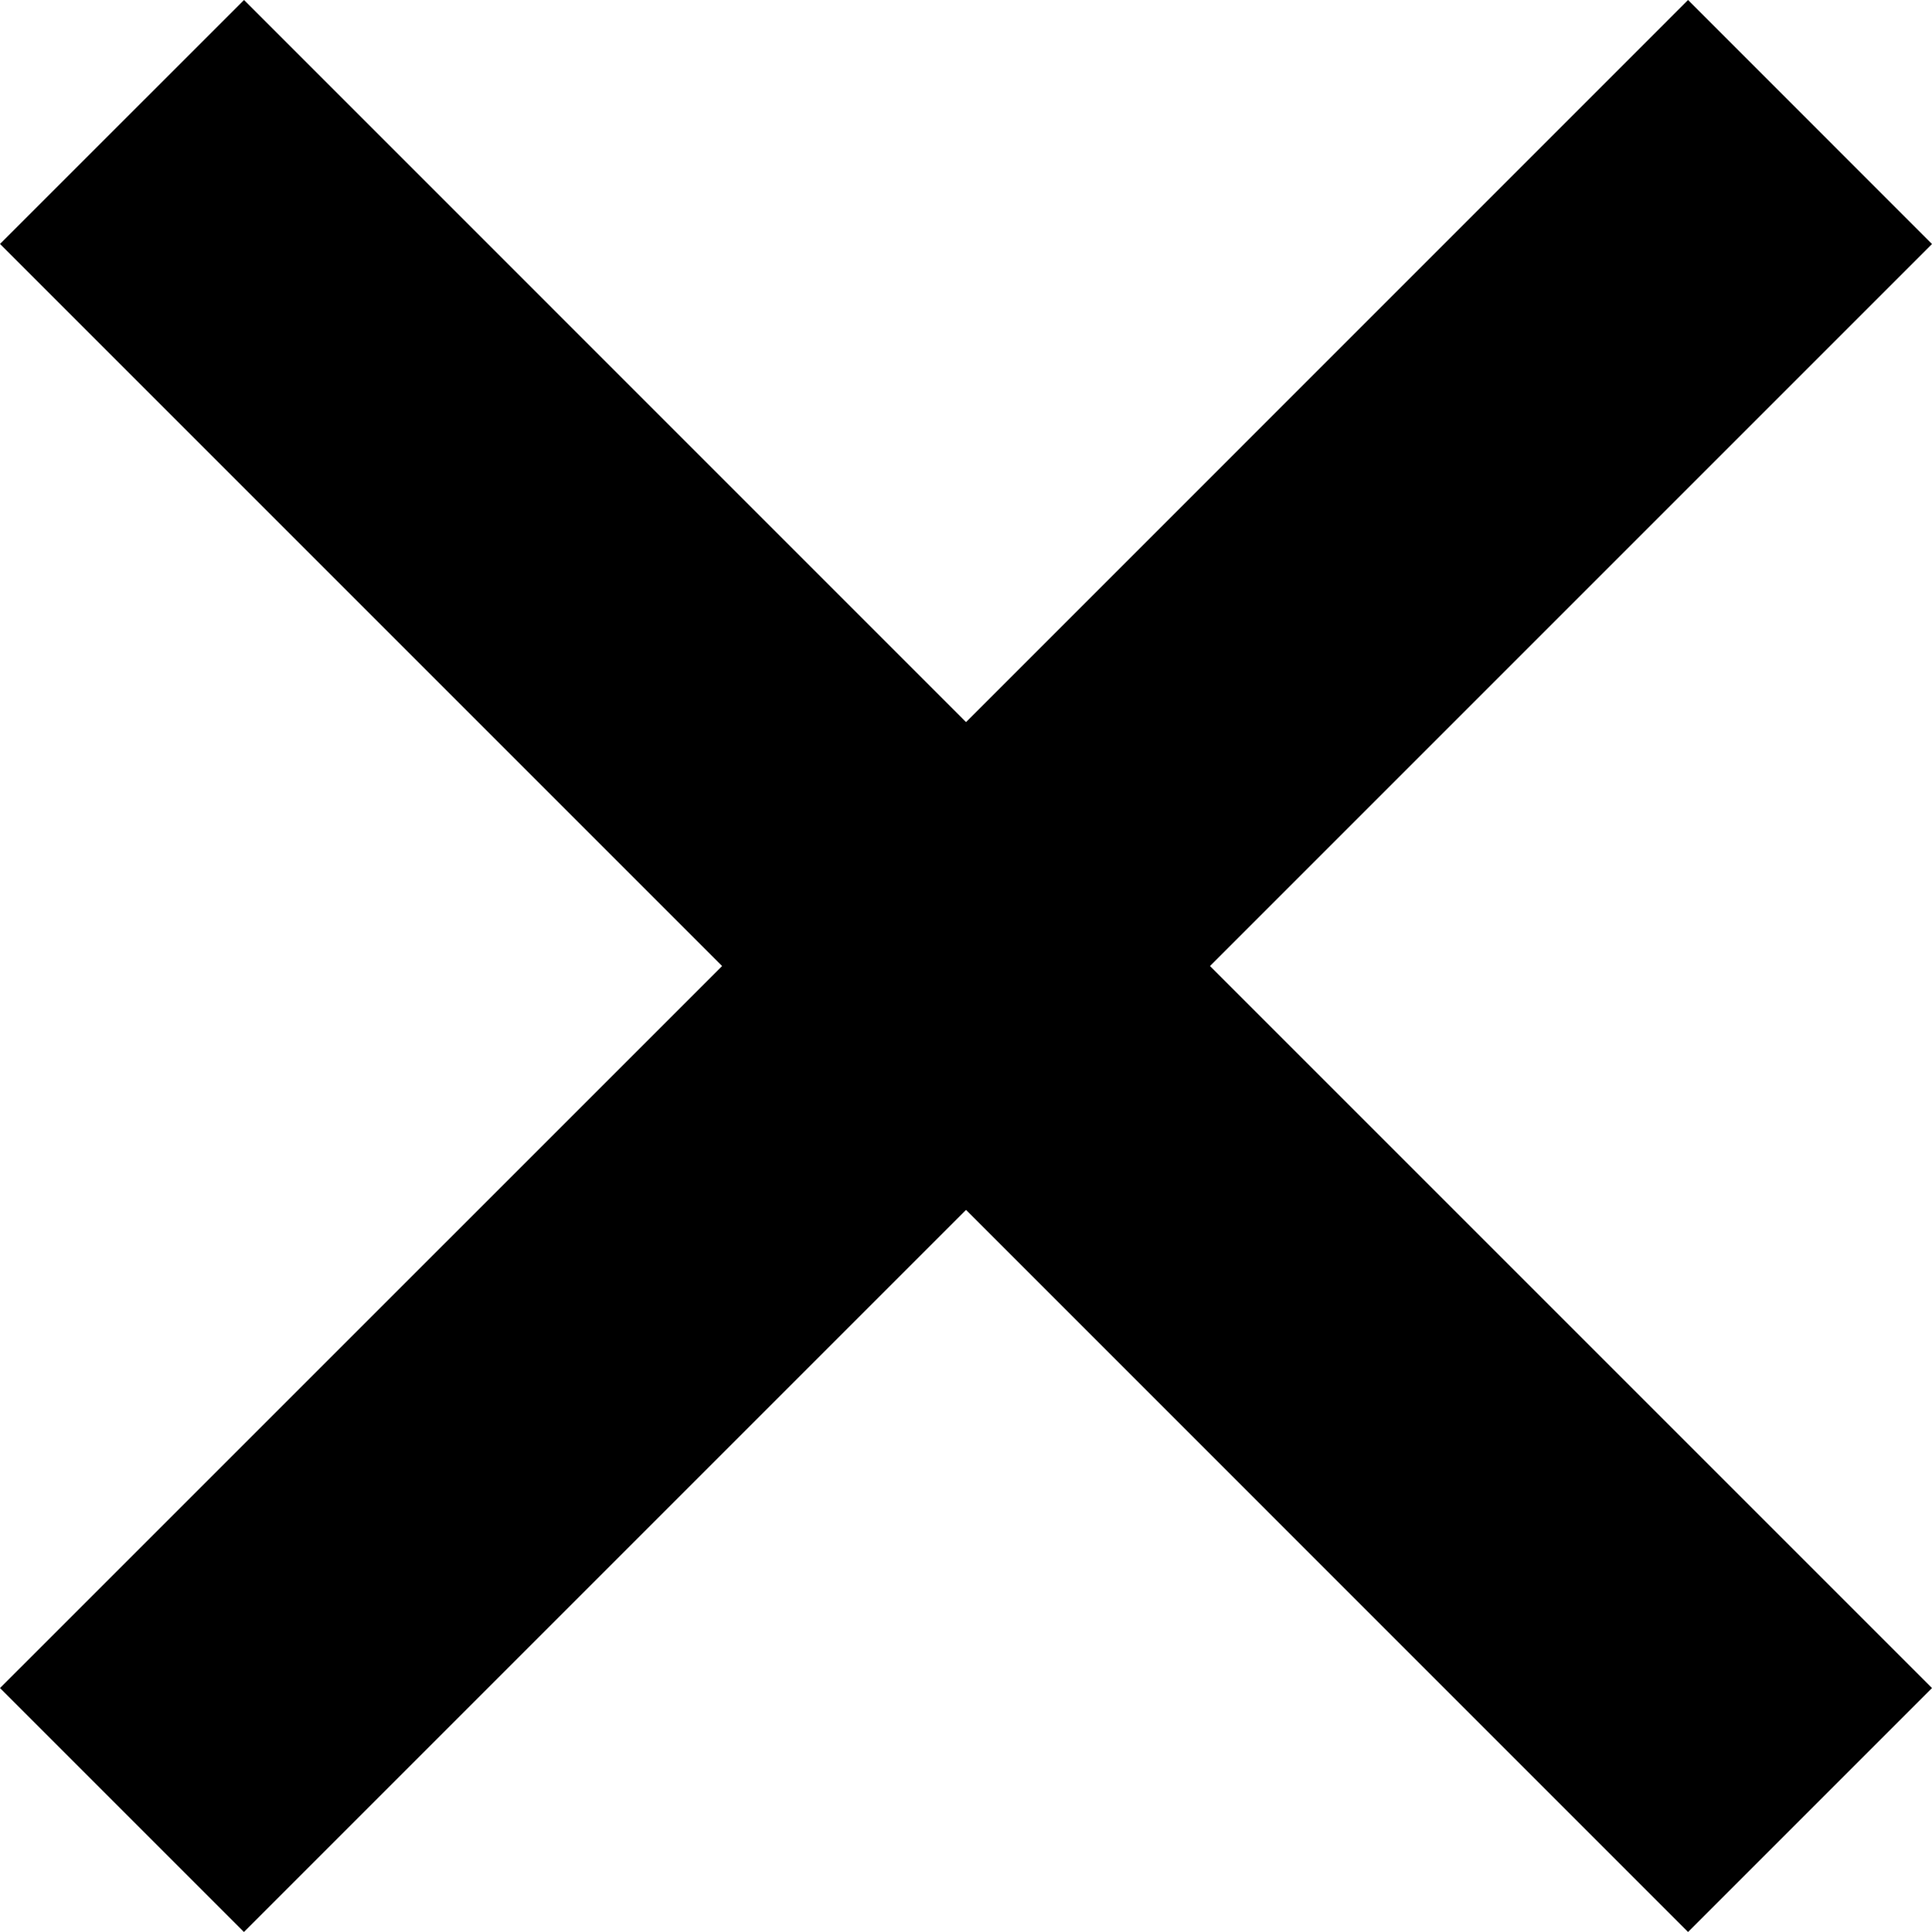
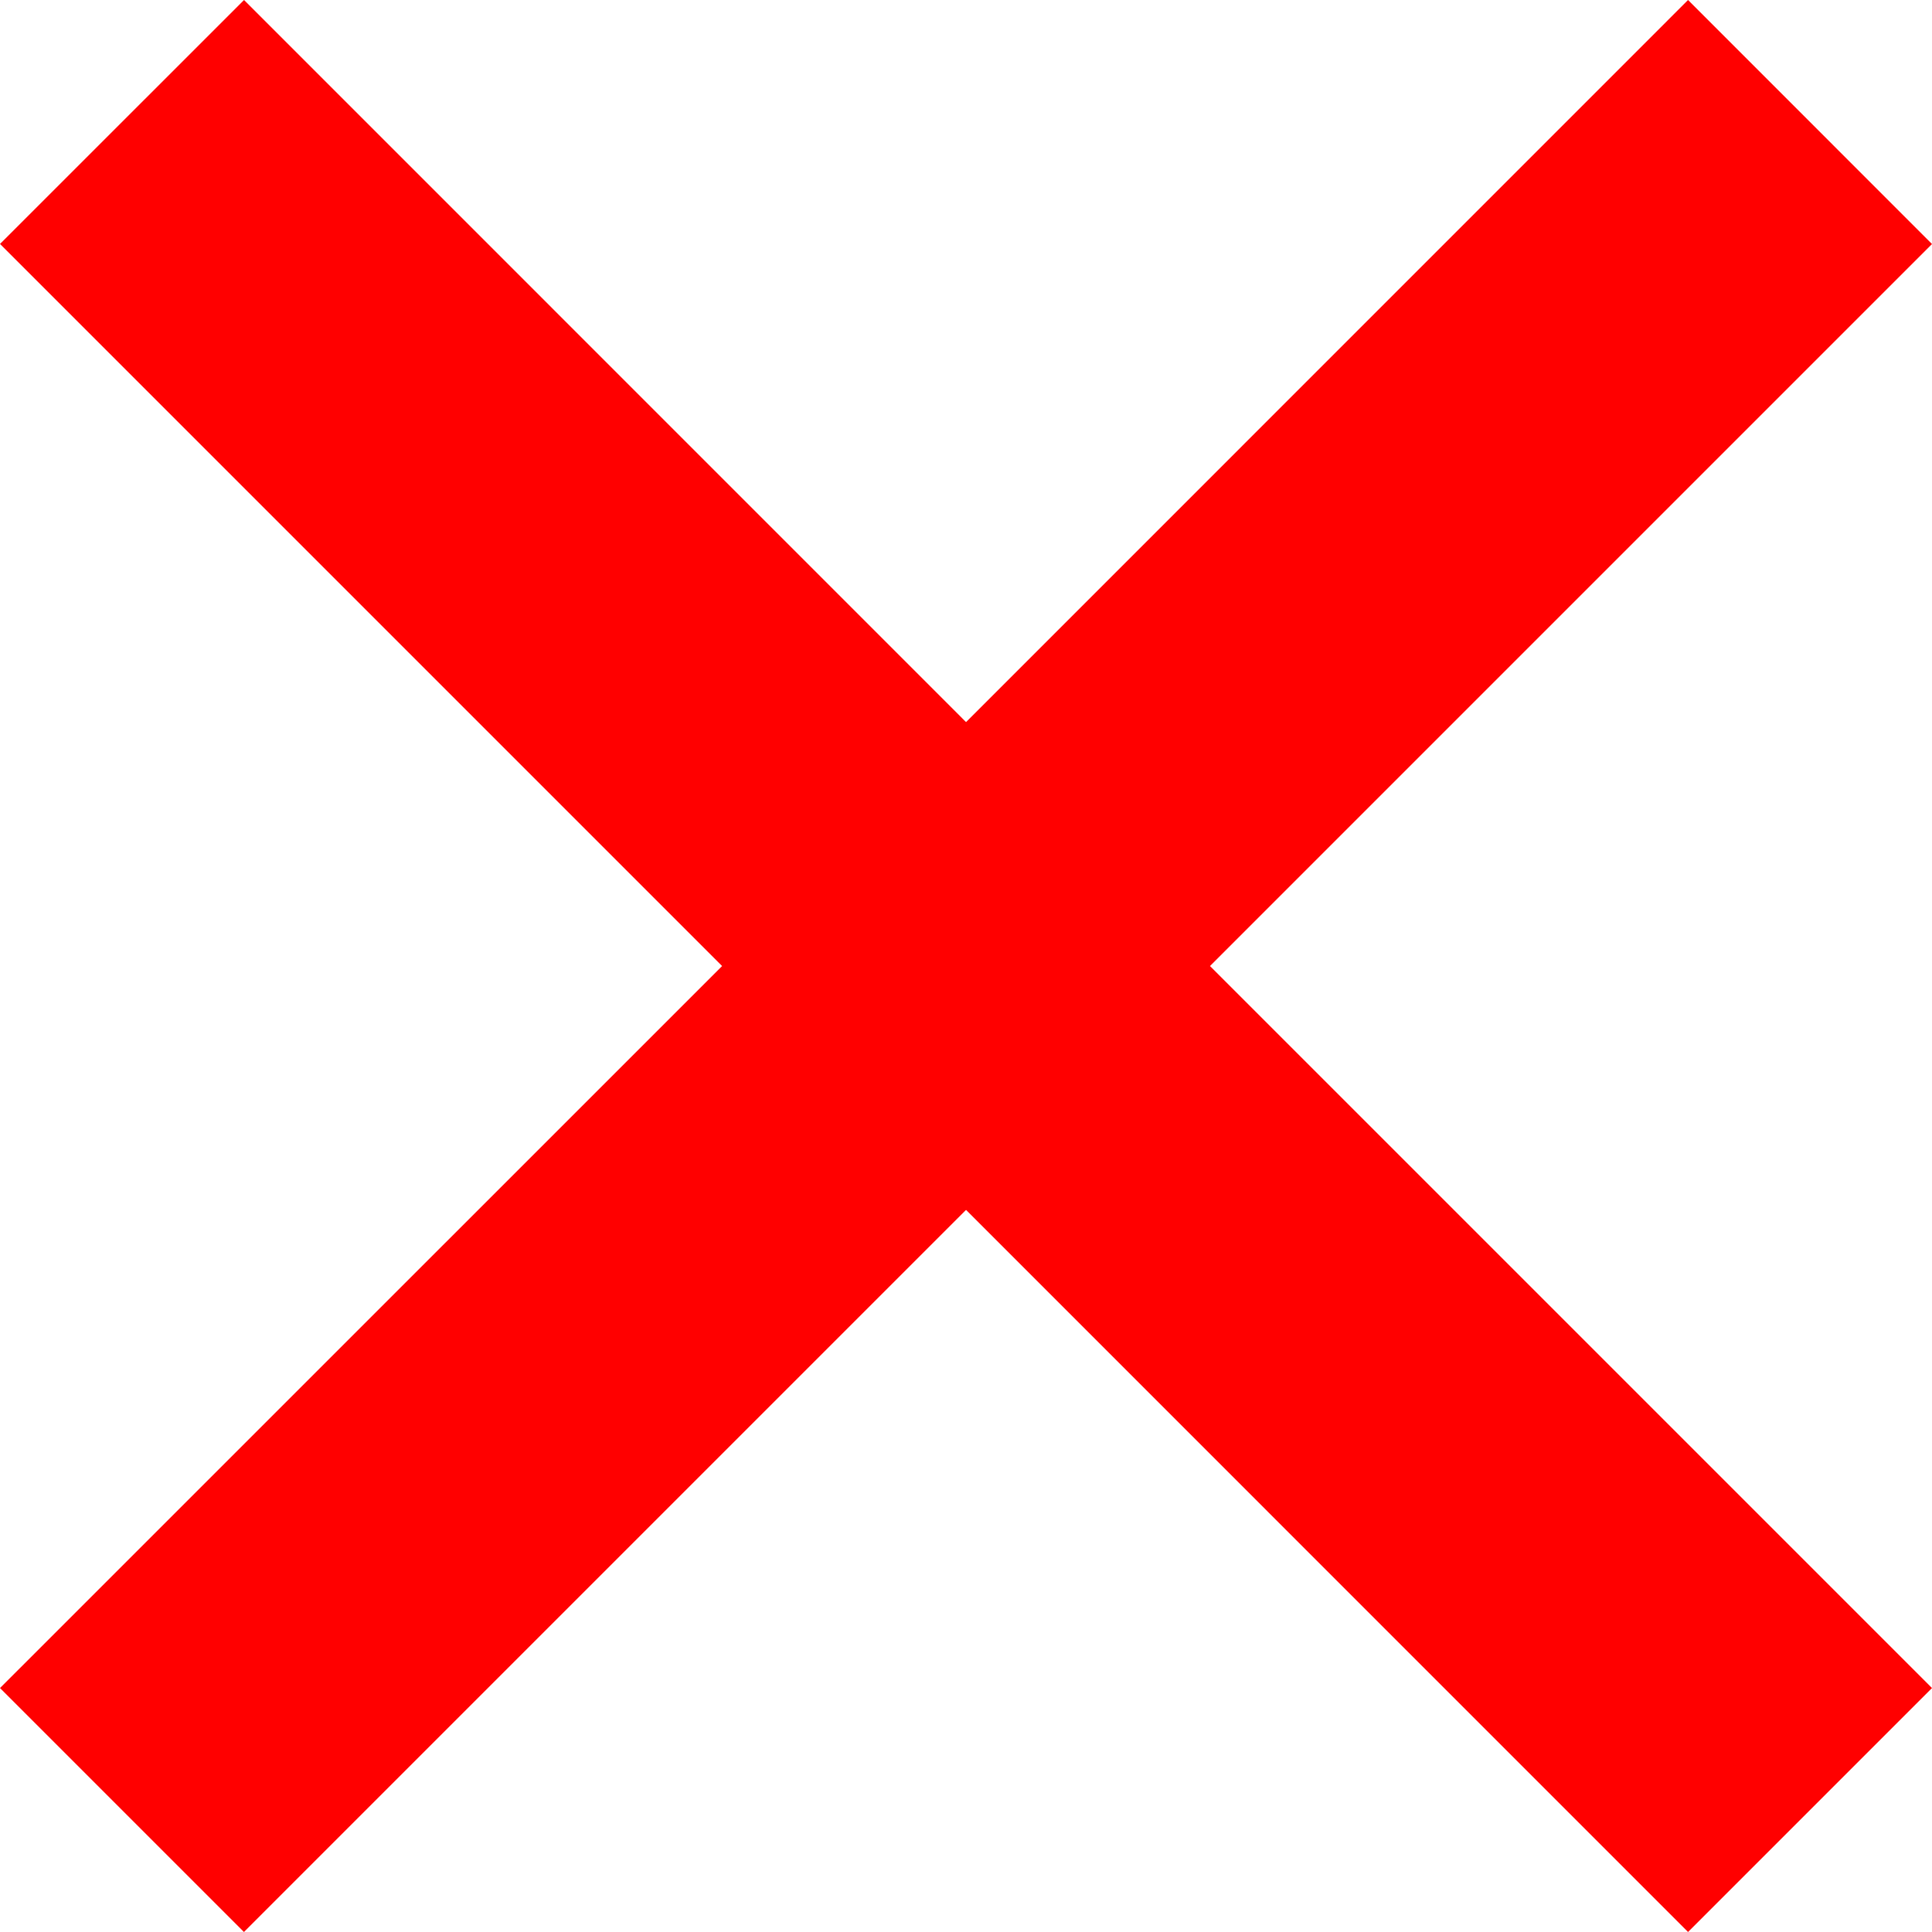
<svg xmlns="http://www.w3.org/2000/svg" version="1.0" id="Layer_1" x="0px" y="0px" width="22.199px" height="22.199px" viewBox="0 0 22.199 22.199" enable-background="new 0 0 22.199 22.199" xml:space="preserve">
-   <polygon points="22.199,2.804 19.396,0 11.1,8.297 2.804,0 0,2.803 8.297,11.1 0,19.396 2.803,22.199 11.1,13.902 19.396,22.199 22.199,19.396 13.903,11.1 " />
+   <polygon fill="RED" points="22.199,2.804 19.396,0 11.1,8.297 2.804,0 0,2.803 8.297,11.1 0,19.396 2.803,22.199 11.1,13.902 19.396,22.199 22.199,19.396 13.903,11.1 " />
</svg>
